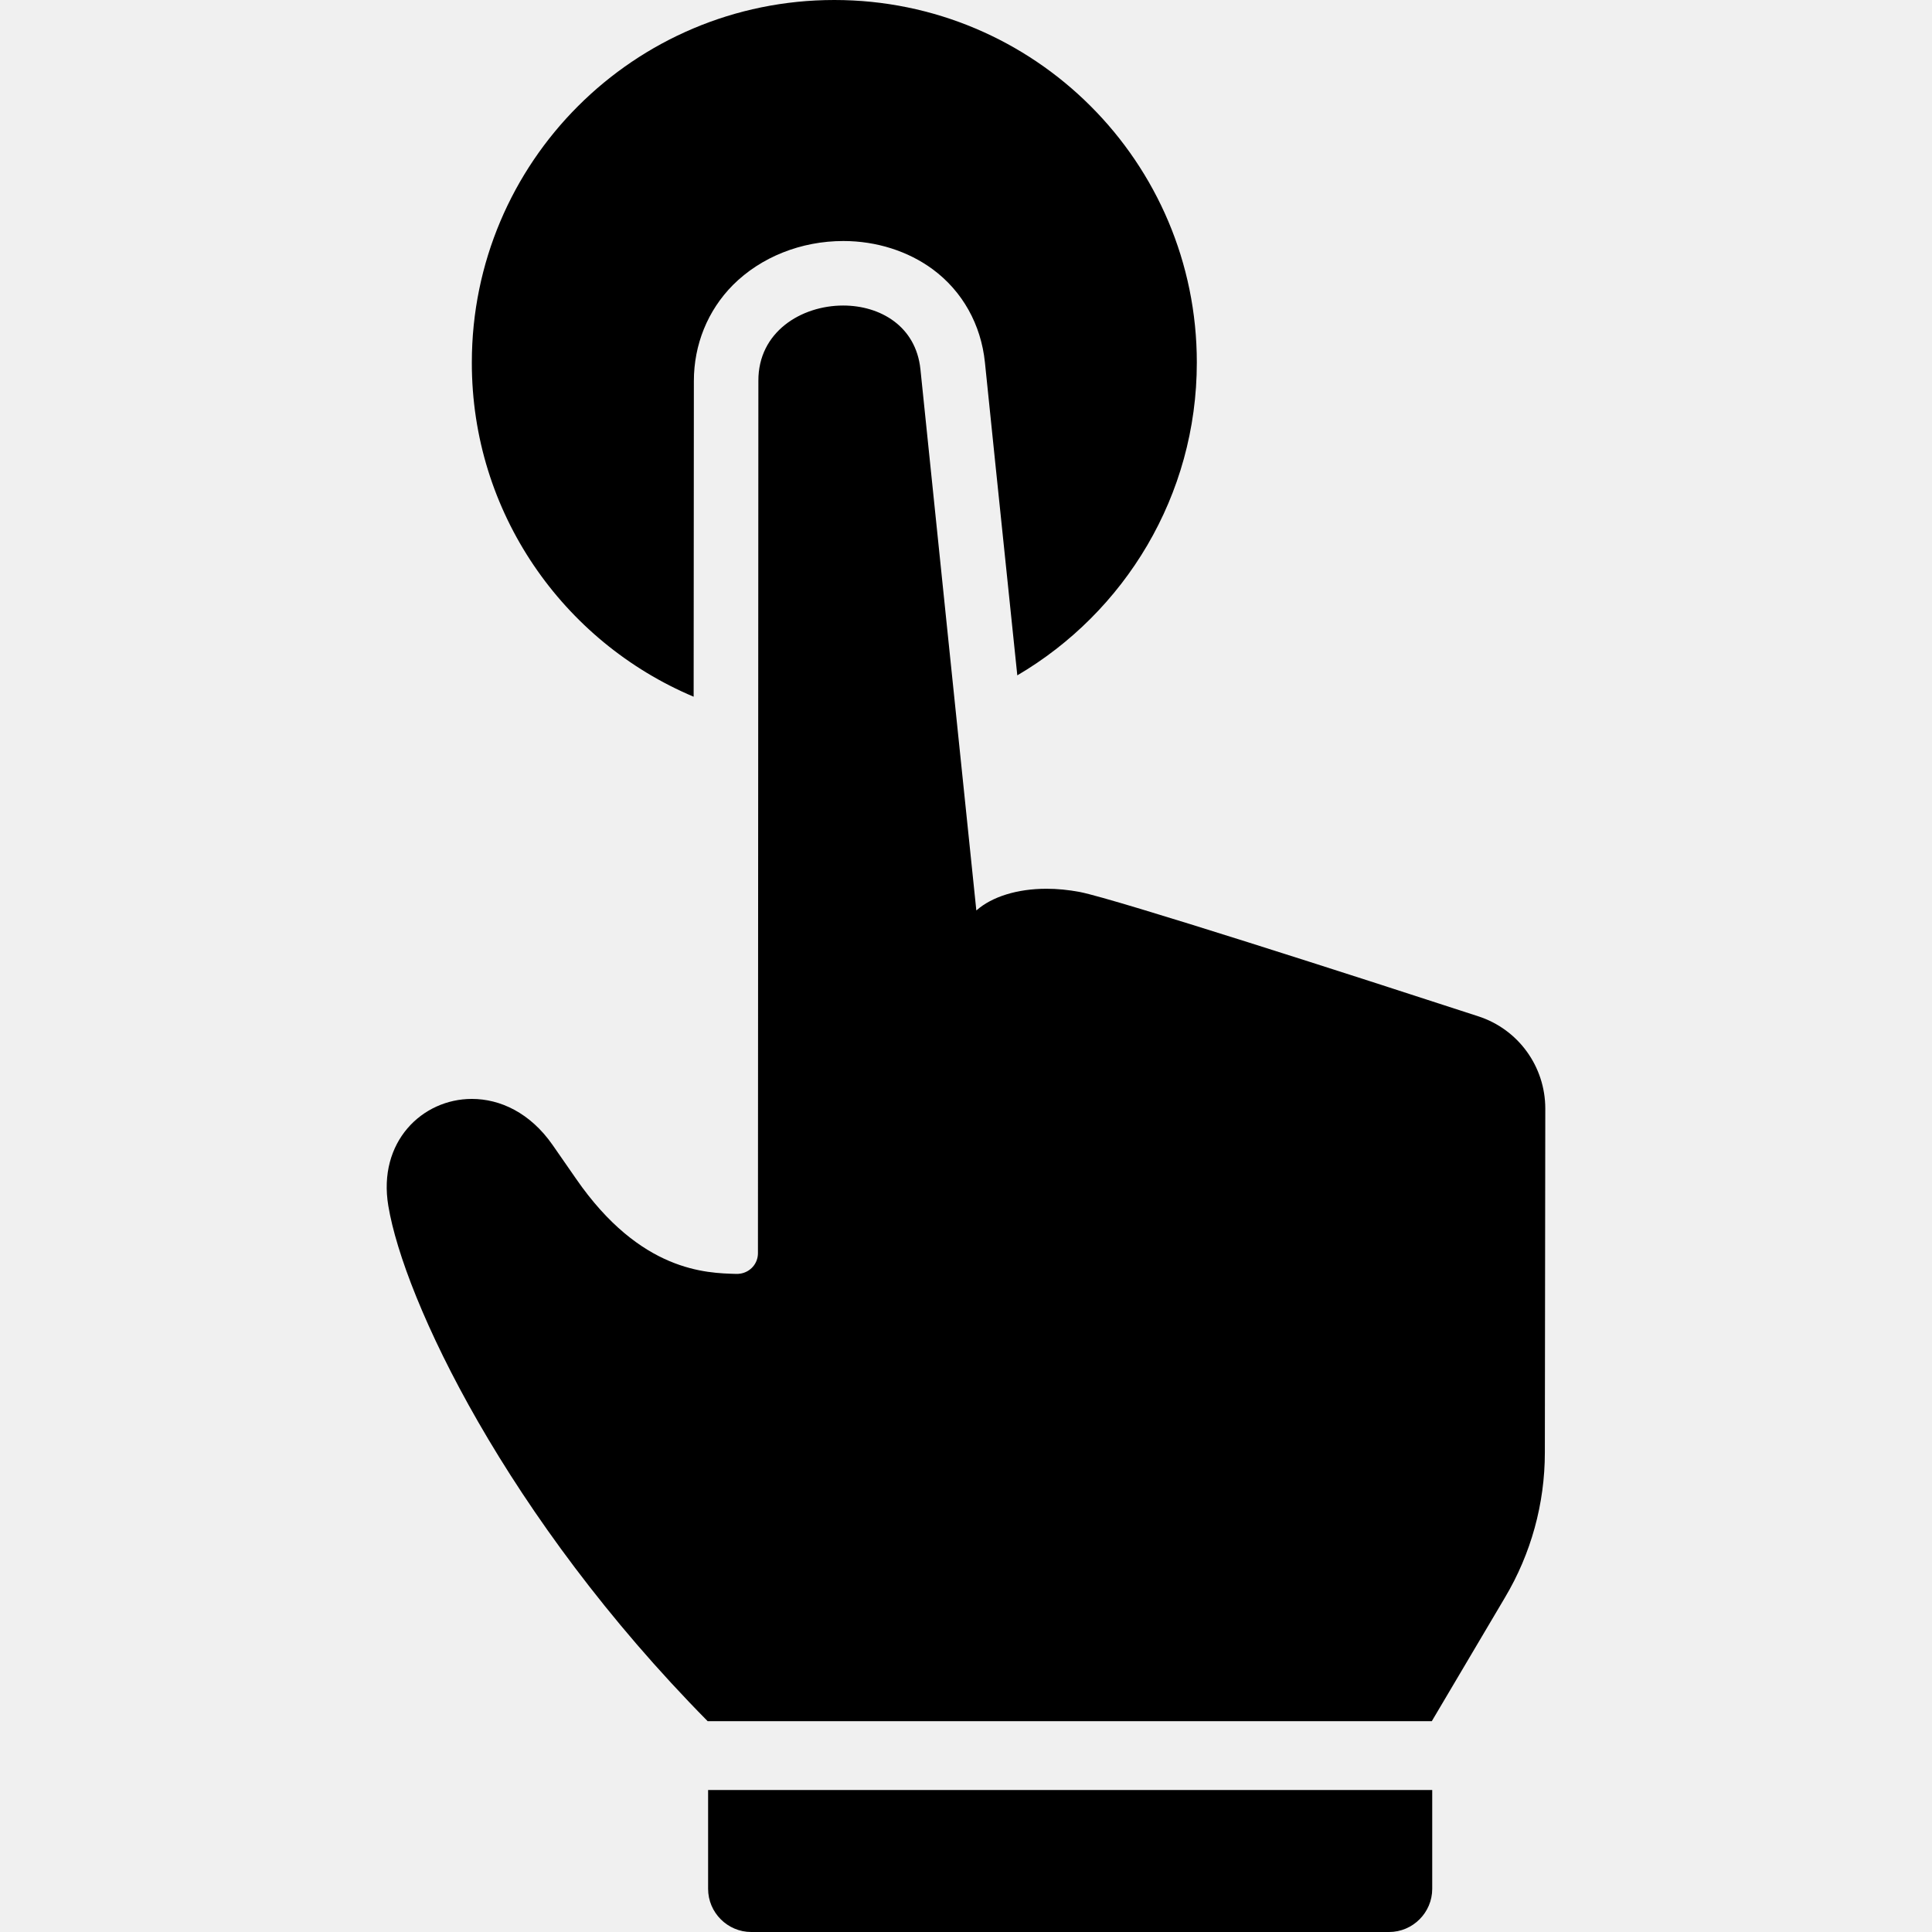
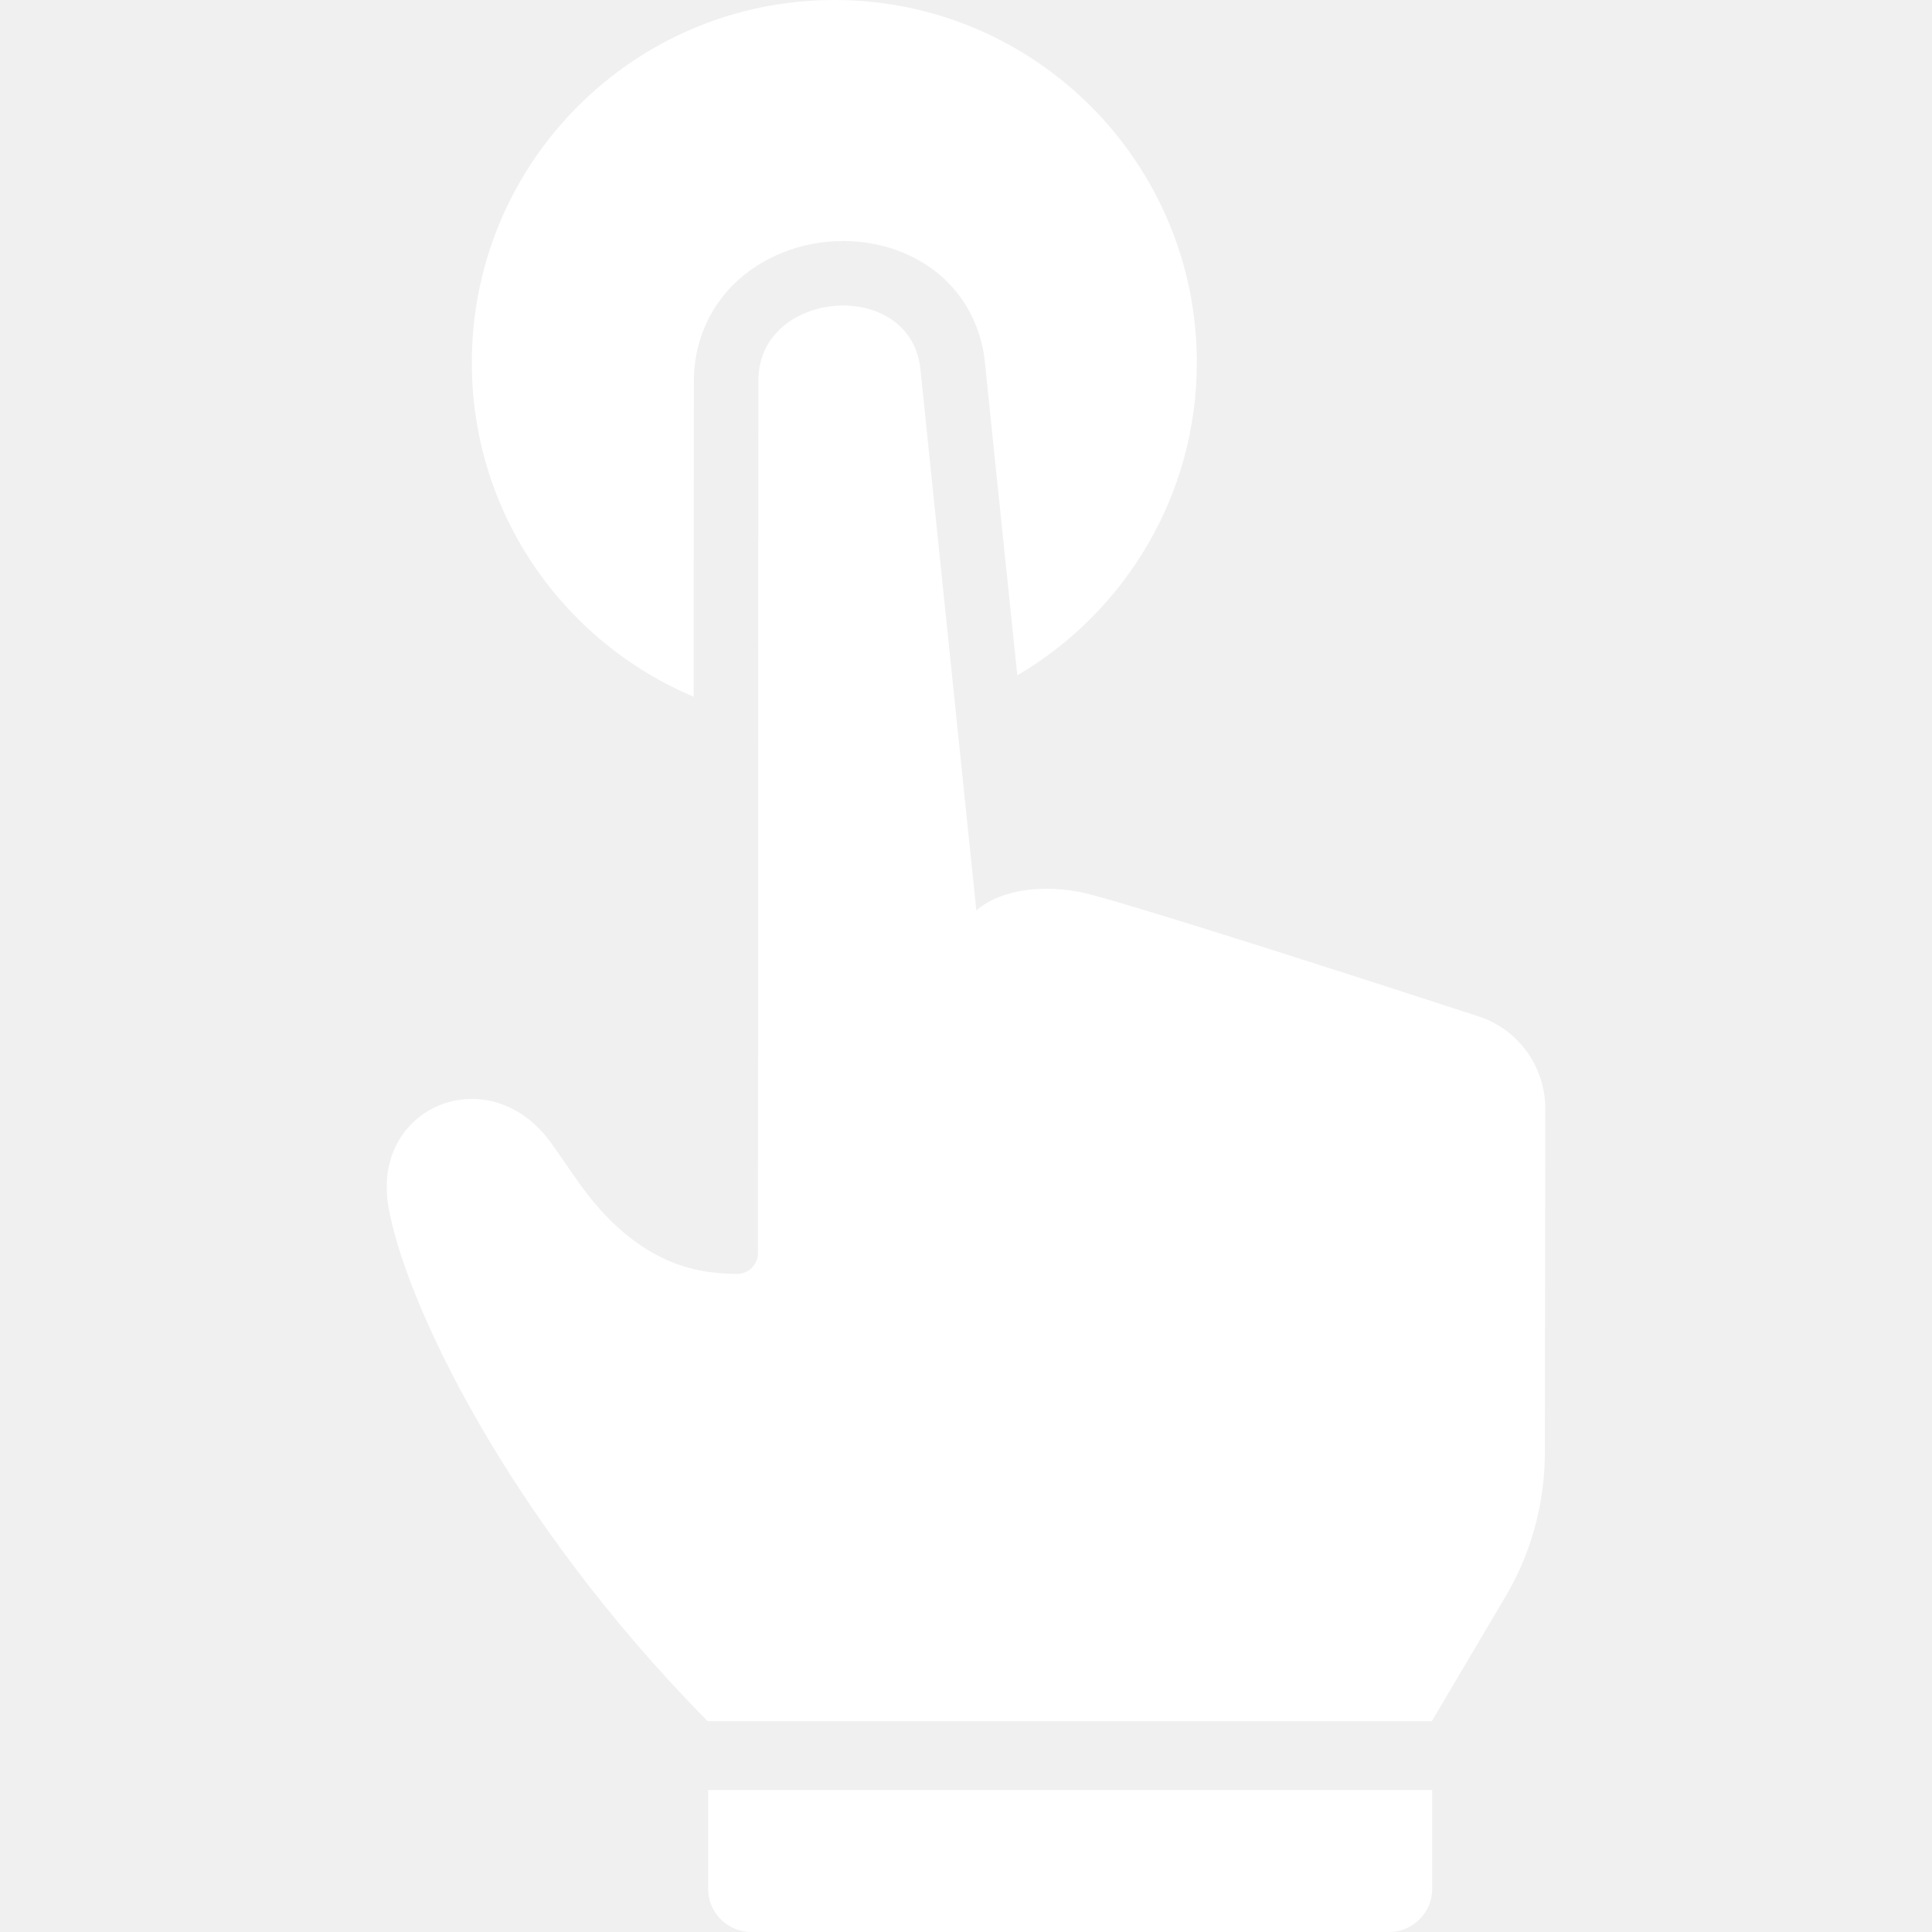
- <svg xmlns="http://www.w3.org/2000/svg" fill="#000000" version="1.1" id="Capa_1" width="800px" height="800px" viewBox="0 0 895.401 895.4" xml:space="preserve">
+ <svg xmlns="http://www.w3.org/2000/svg" fill="#ffffff" version="1.1" id="Capa_1" width="800px" height="800px" viewBox="0 0 895.401 895.4" xml:space="preserve">
  <g>
    <g>
      <path d="M328.177,875.4c0,11,9,20,20,20h295.599c11,0,20-9,20-20V829.6H328.177V875.4z" />
      <path d="M321.477,322.9l0.101-146.3c0-16.9,6.399-32.7,18.1-44.5c13-13,31.6-20.4,51.2-20.4c15.3,0,30,4.7,41.399,13.1    c13.801,10.2,22.4,25.6,24.2,43.2c0,0.4,7.9,76.7,15,145c49.7-29.2,83.2-83.2,83.2-145c0-92.8-75.2-168-168-168    c-92.8,0-168,75.2-168,168C218.577,237.6,260.977,297.4,321.477,322.9z" />
      <path d="M716.176,513.801c0-19.5-12.5-36.801-31.1-42.801c-55.5-18.1-167.5-54.2-184.601-57.6c-5.3-1-10.5-1.5-15.5-1.5    c-13.5,0-25.3,3.7-32.399,10h-0.101c0,0,0,0,0-0.1c-0.1-0.801-25.899-250.3-25.899-250.7c-2.101-20-18.7-29.5-35.801-29.5    c-19.399,0-39.399,12.2-39.3,34.9l-0.2,404.301c0,4.799-3.5,8.799-8.3,9.5c-0.1,0-0.1,0-0.2,0c-0.399,0.1-0.899,0.1-1.3,0.1    c-0.1,0-0.2,0-0.3,0c-13.6-0.4-44.3-0.801-74.2-44.1c-4-5.701-7.6-10.9-10.9-15.701c-10.4-14.9-24.3-21.299-37.4-21.299    c-23,0-43.7,19.898-38.7,49.6c7.2,43.299,54.6,144.199,148,238.799h335.6l33.899-57.299c12.101-20.301,18.5-43.5,18.5-67.201    L716.176,513.801z" />
    </g>
  </g>
</svg>
